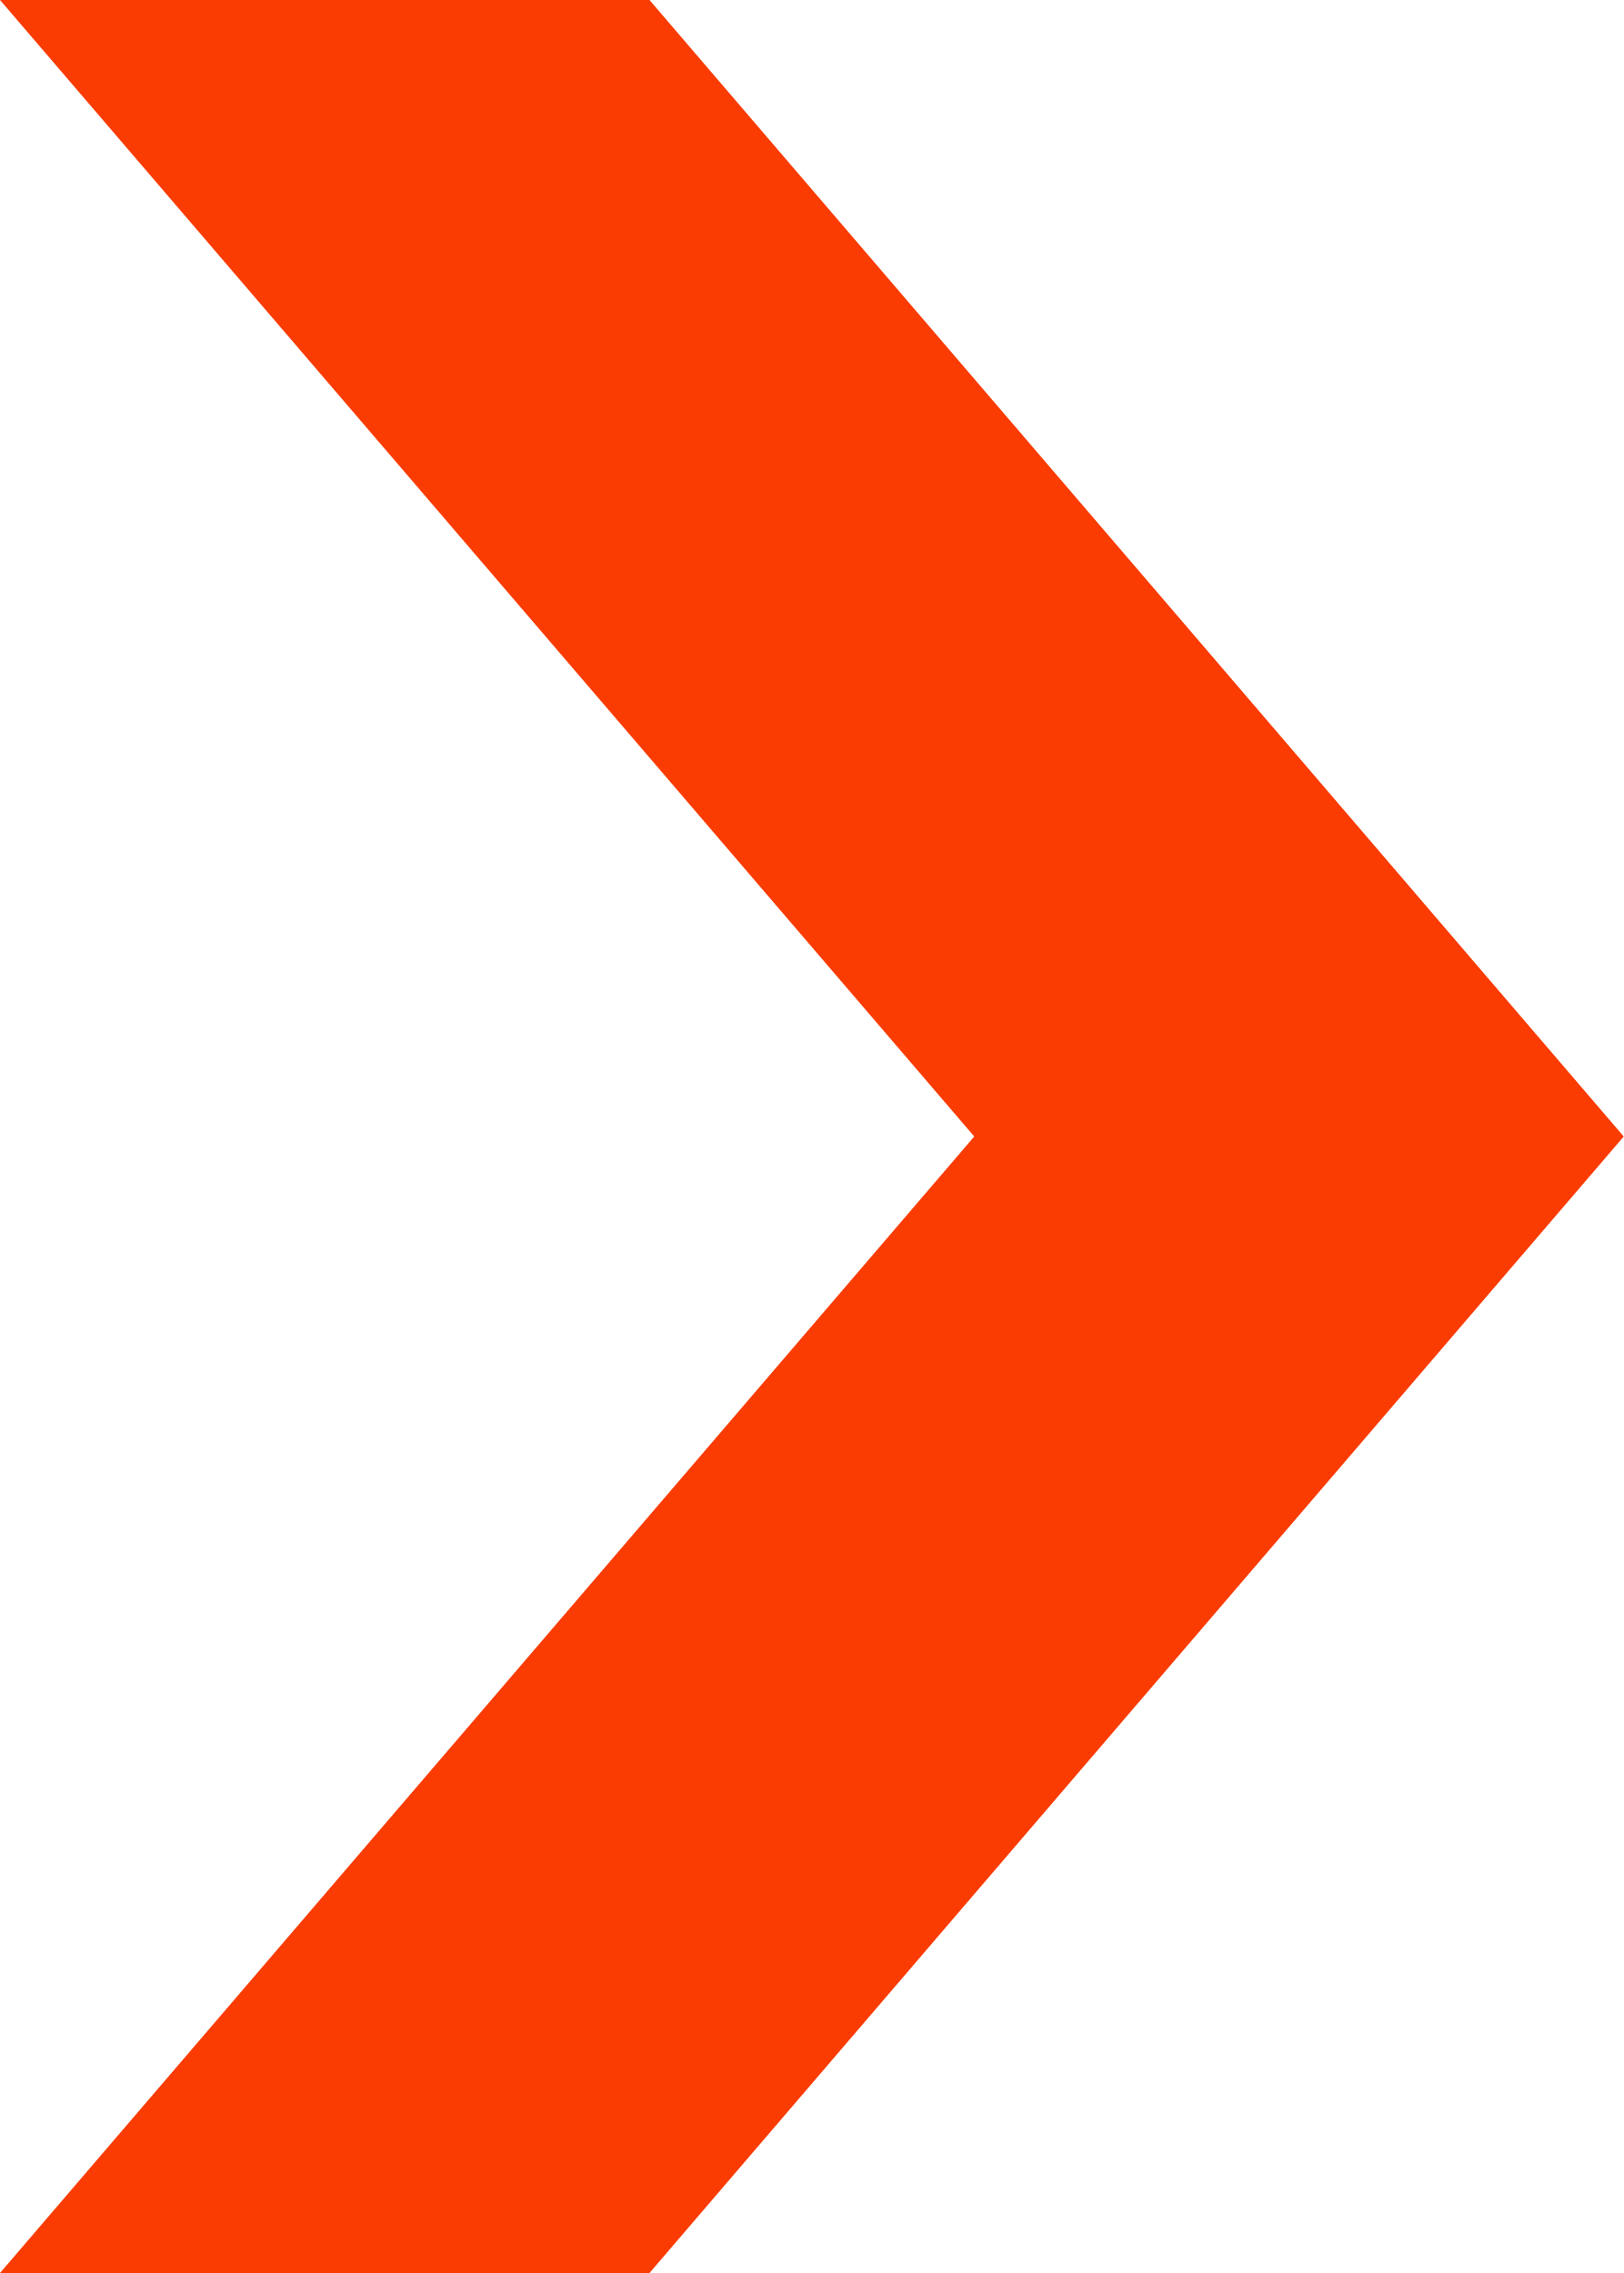
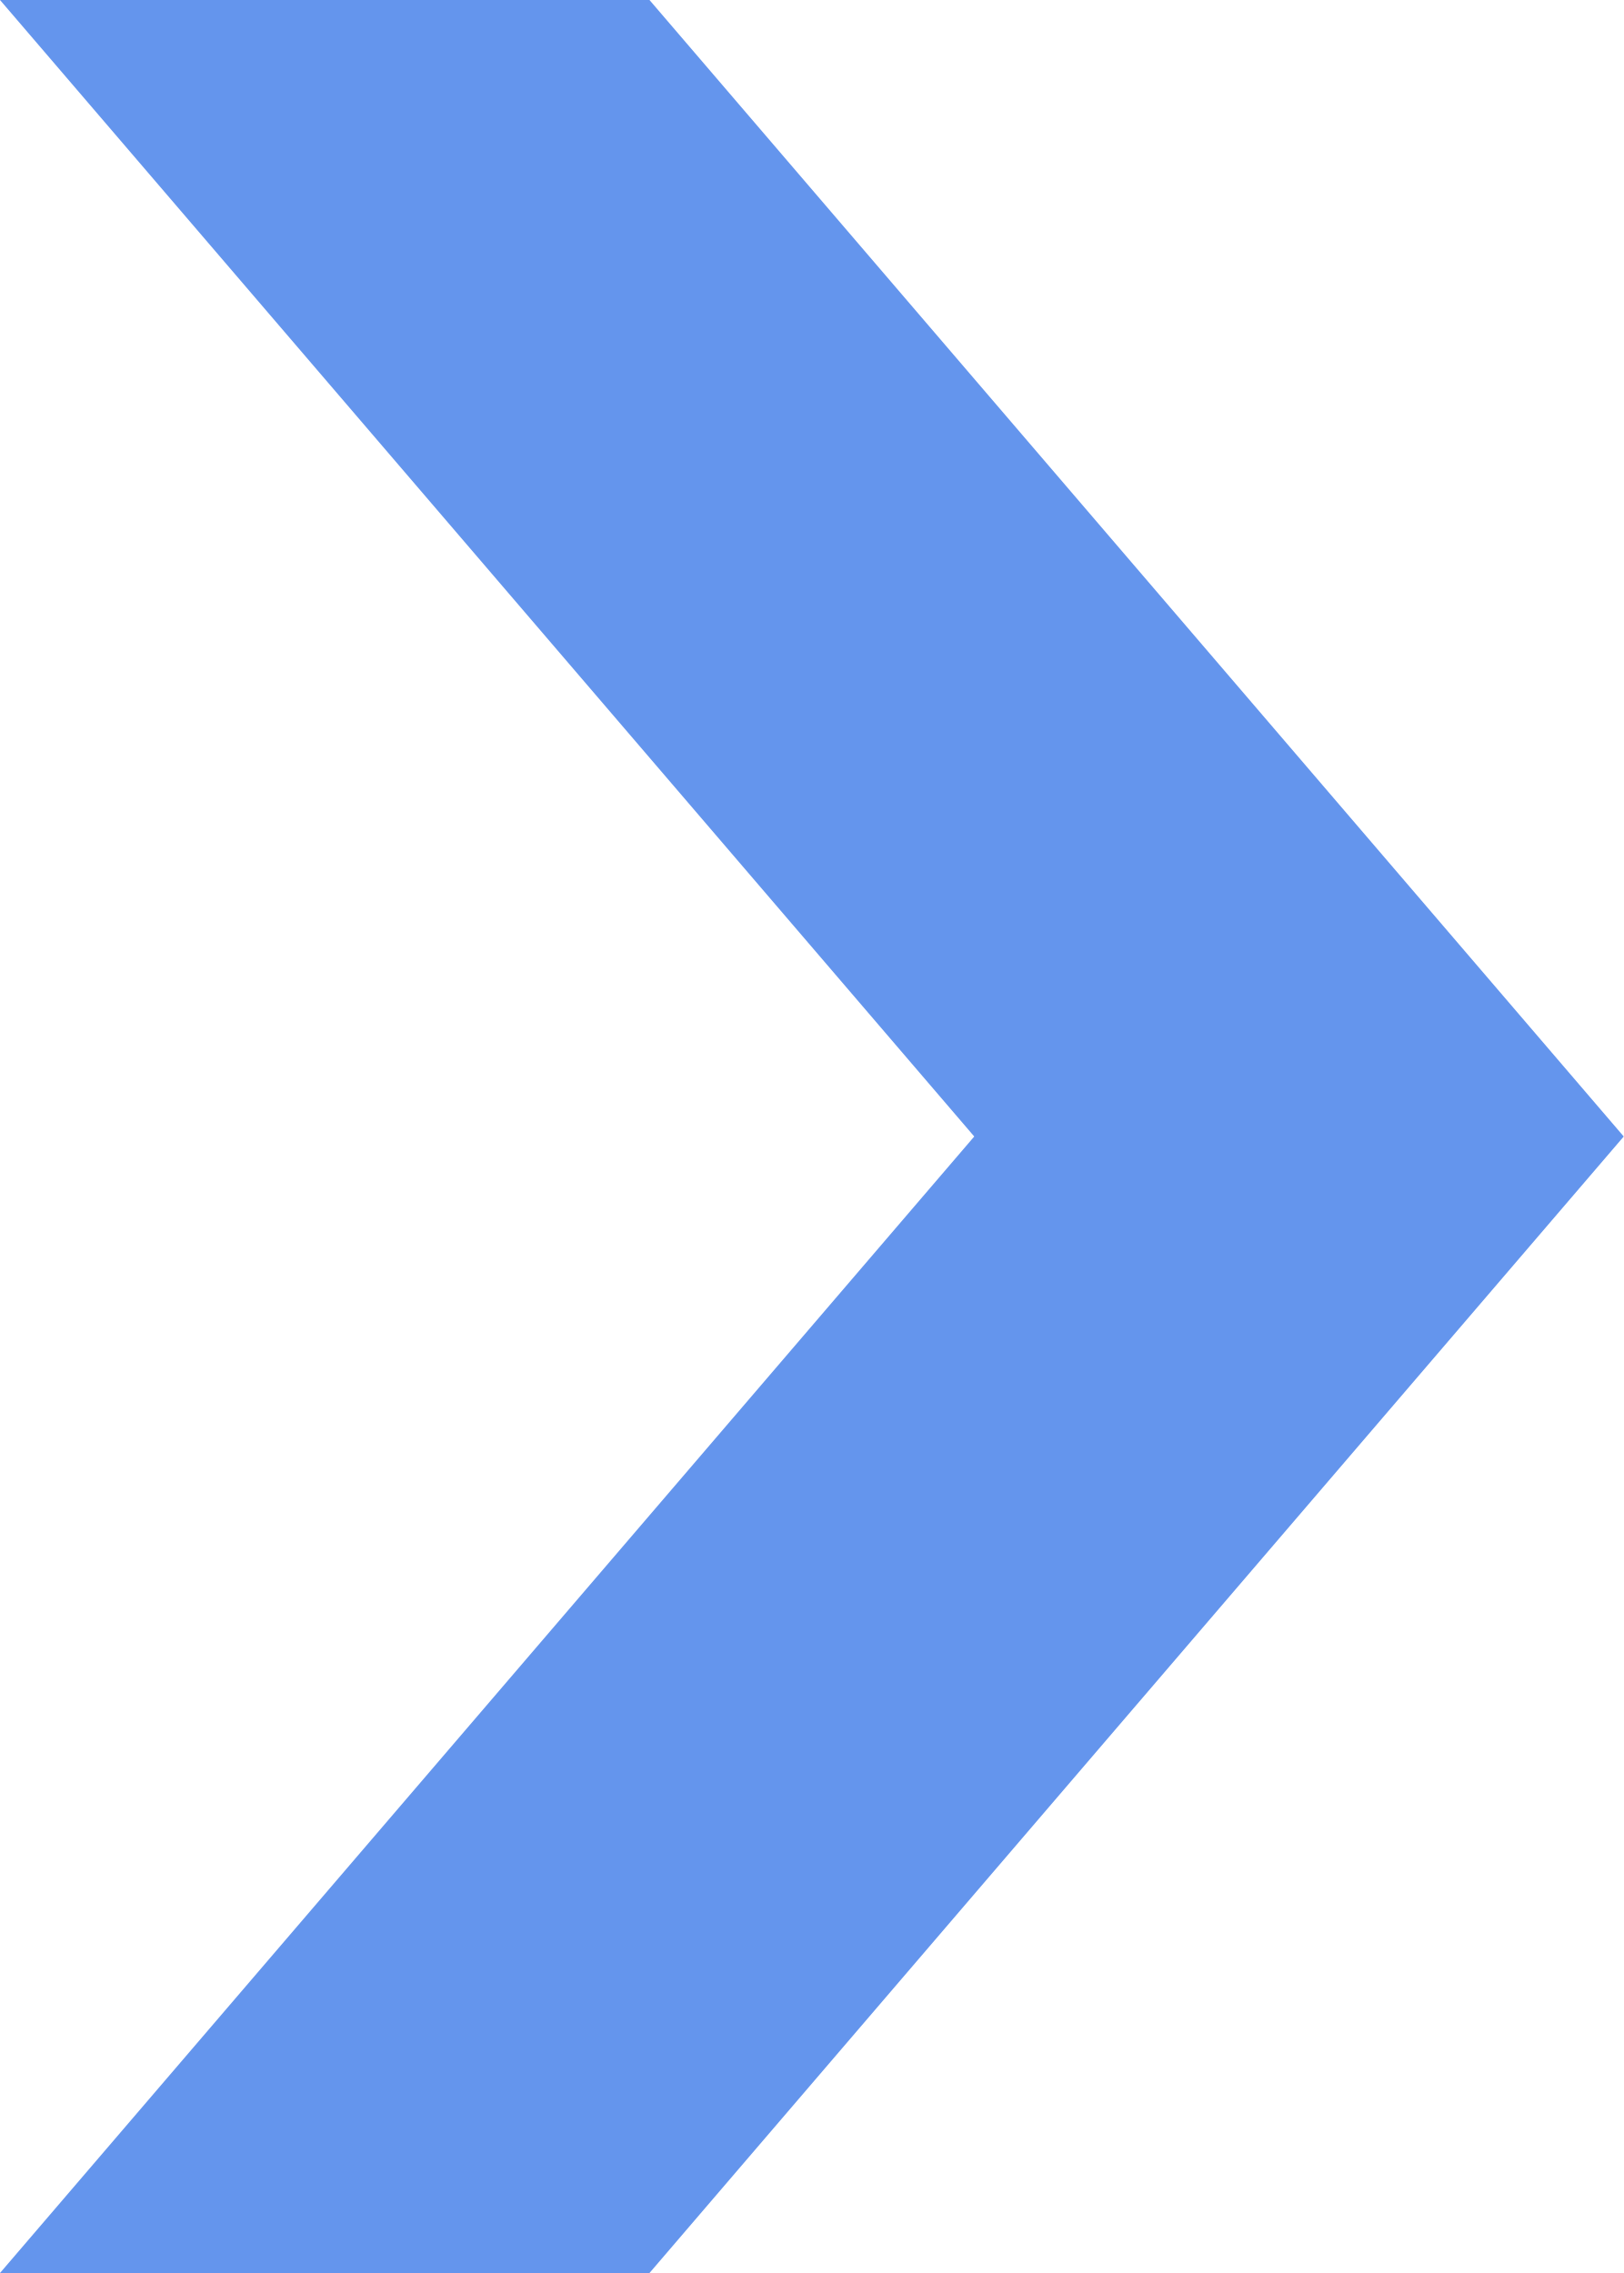
<svg xmlns="http://www.w3.org/2000/svg" width="5px" height="7px" viewBox="0 0 5 7" version="1.1">
  <g id="Symbols" stroke="none" stroke-width="1" fill="none" fill-rule="evenodd">
-     <g id="0/nav/red" transform="translate(-329, -35)" fill="#FA3B02">
+     <g id="0/nav/red" transform="translate(-329, -35)" fill="#6495ed">
      <g id="CTA" transform="translate(236, 18)">
        <g id="Group-10" transform="translate(18, 12)">
          <g id="Rectangle" transform="translate(75, 5)">
            <polygon points="0 0 2 0 5 3.5 2 7 0 7 3 3.5" />
          </g>
        </g>
      </g>
    </g>
  </g>
</svg>
